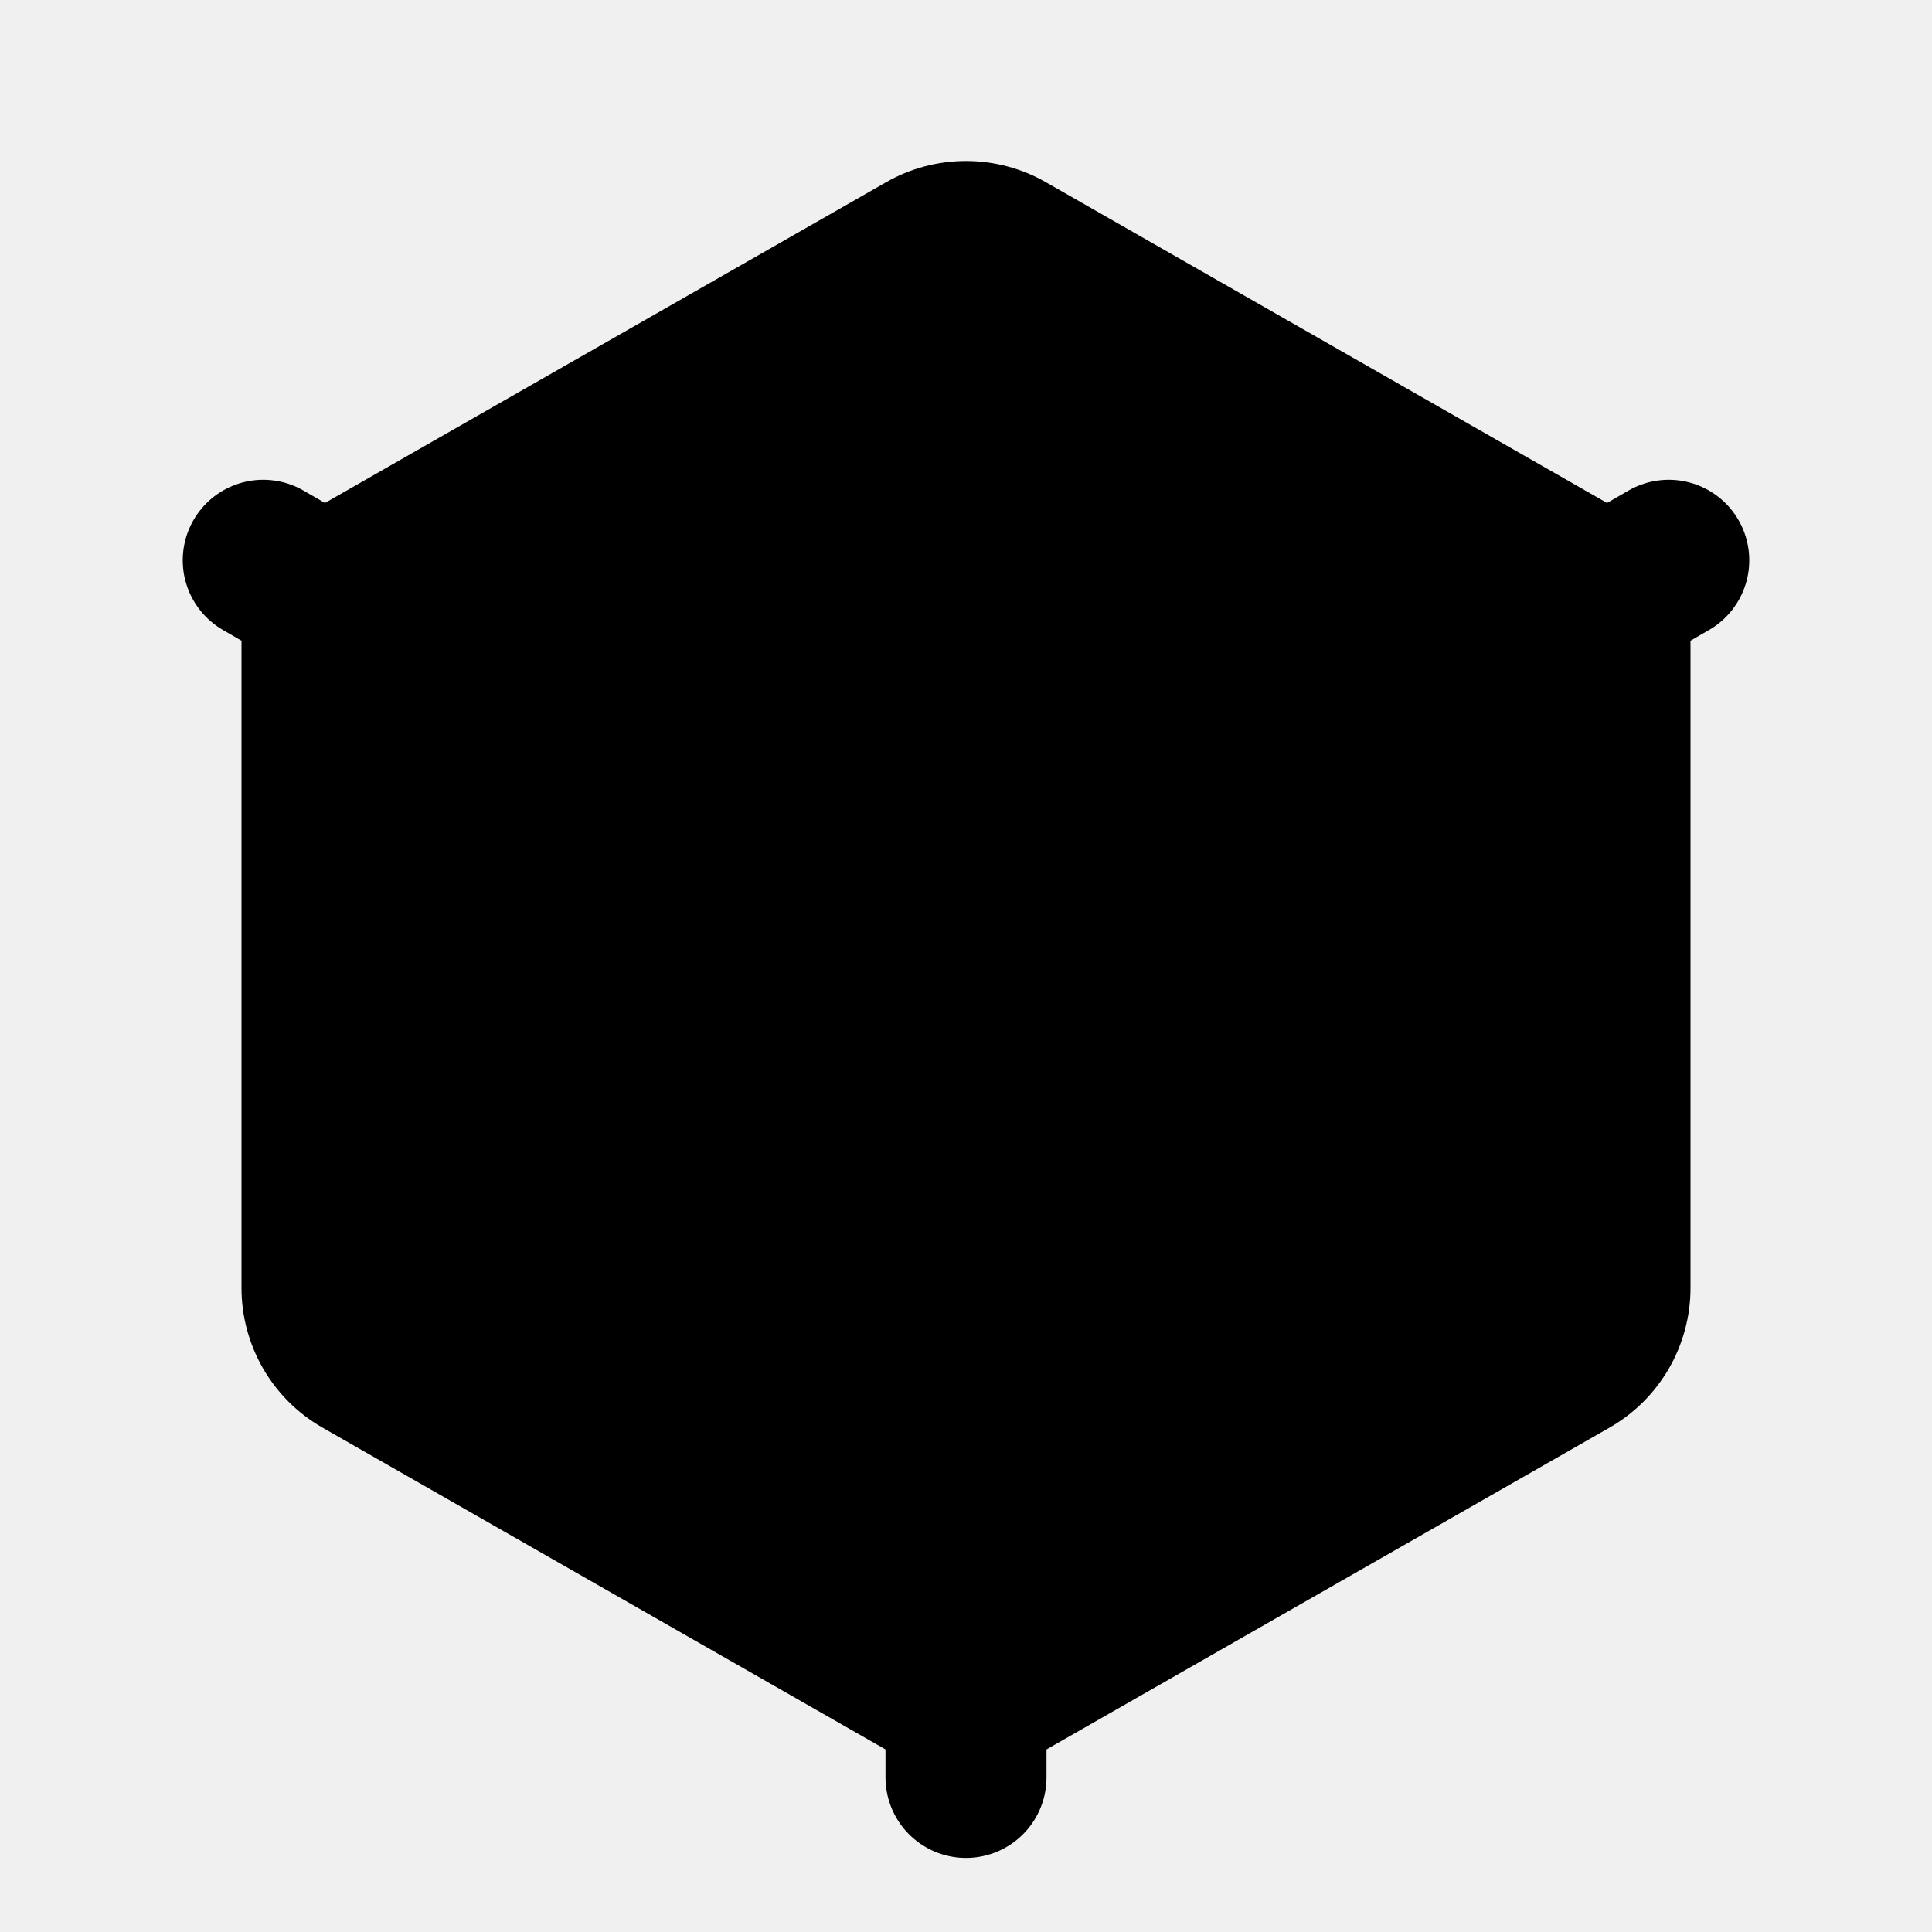
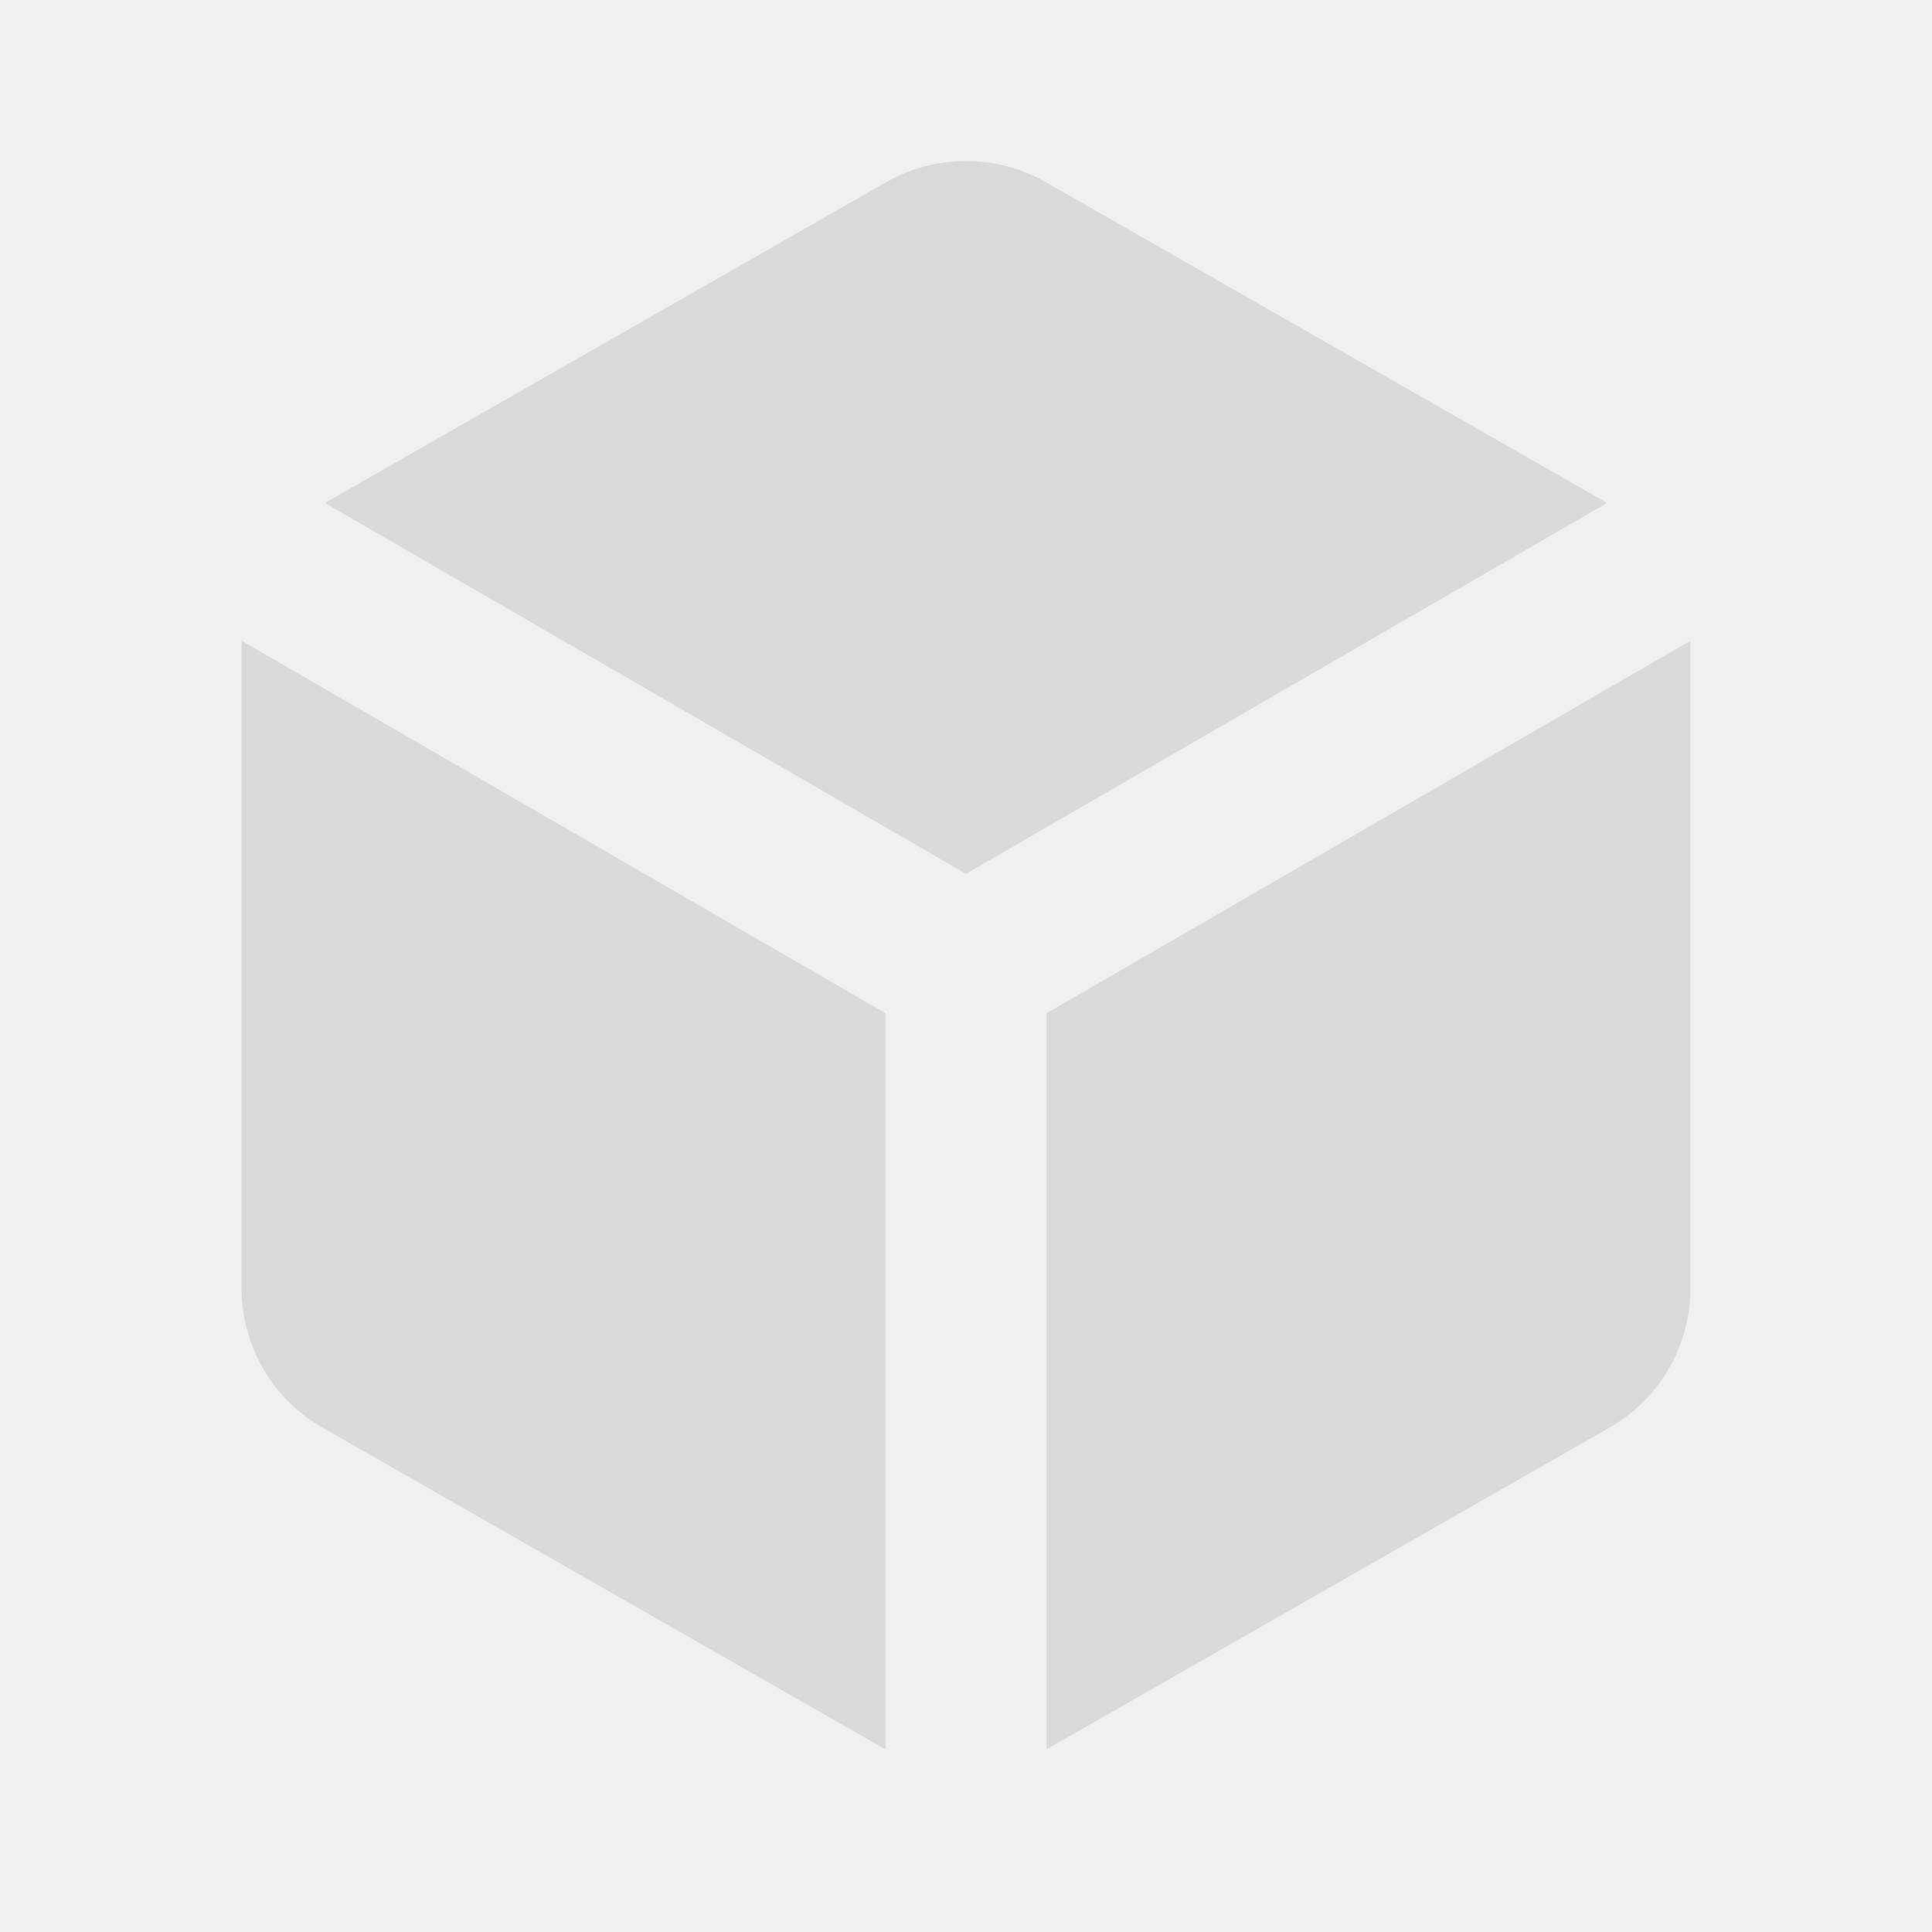
- <svg xmlns="http://www.w3.org/2000/svg" viewBox="0 0 24 24" fill="none">
-   <path d="M21 16.001V7.999C21 7.648 20.907 7.304 20.732 7C20.556 6.696 20.304 6.444 20 6.269L13 2.268C12.696 2.092 12.351 2 12 2C11.649 2 11.304 2.092 11 2.268L4 6.269C3.696 6.444 3.444 6.696 3.268 7C3.093 7.304 3 7.648 3 7.999V16.001C3 16.352 3.093 16.696 3.268 17C3.444 17.304 3.696 17.556 4 17.731L11 21.732C11.304 21.908 11.649 22 12 22C12.351 22 12.696 21.908 13 21.732L20 17.731C20.304 17.556 20.556 17.304 20.732 17C20.907 16.696 21 16.352 21 16.001Z" fill="currentColor" />
-   <path d="M3.27 6.96L12 12.01L20.73 6.96" stroke="currentColor" stroke-width="2" stroke-linecap="round" stroke-linejoin="round" />
-   <path d="M12 22.08V12" stroke="currentColor" stroke-width="2" stroke-linecap="round" stroke-linejoin="round" />
+ <svg xmlns="http://www.w3.org/2000/svg" width="24" height="24" viewBox="0 0 24 24" fill="none">
+   <defs>
+     <mask id="cutout">
+       <rect width="24" height="24" fill="white" />
+       <path d="M3.27 6.96L12 12.01L20.73 6.96" stroke="black" stroke-width="2" stroke-linecap="round" stroke-linejoin="round" />
+       <path d="M12 22.08V12" stroke="black" stroke-width="2" stroke-linecap="round" stroke-linejoin="round" />
+     </mask>
+   </defs>
+   <path d="M21 16.001V7.999C21 7.648 20.907 7.304 20.732 7C20.556 6.696 20.304 6.444 20 6.269L13 2.268C12.696 2.092 12.351 2 12 2C11.649 2 11.304 2.092 11 2.268L4 6.269C3.696 6.444 3.444 6.696 3.268 7C3.093 7.304 3 7.648 3 7.999V16.001C3 16.352 3.093 16.696 3.268 17C3.444 17.304 3.696 17.556 4 17.731L11 21.732C11.304 21.908 11.649 22 12 22C12.351 22 12.696 21.908 13 21.732L20 17.731C20.304 17.556 20.556 17.304 20.732 17C20.907 16.696 21 16.352 21 16.001Z" fill="#D9D9D9" mask="url(#cutout)" />
</svg>
